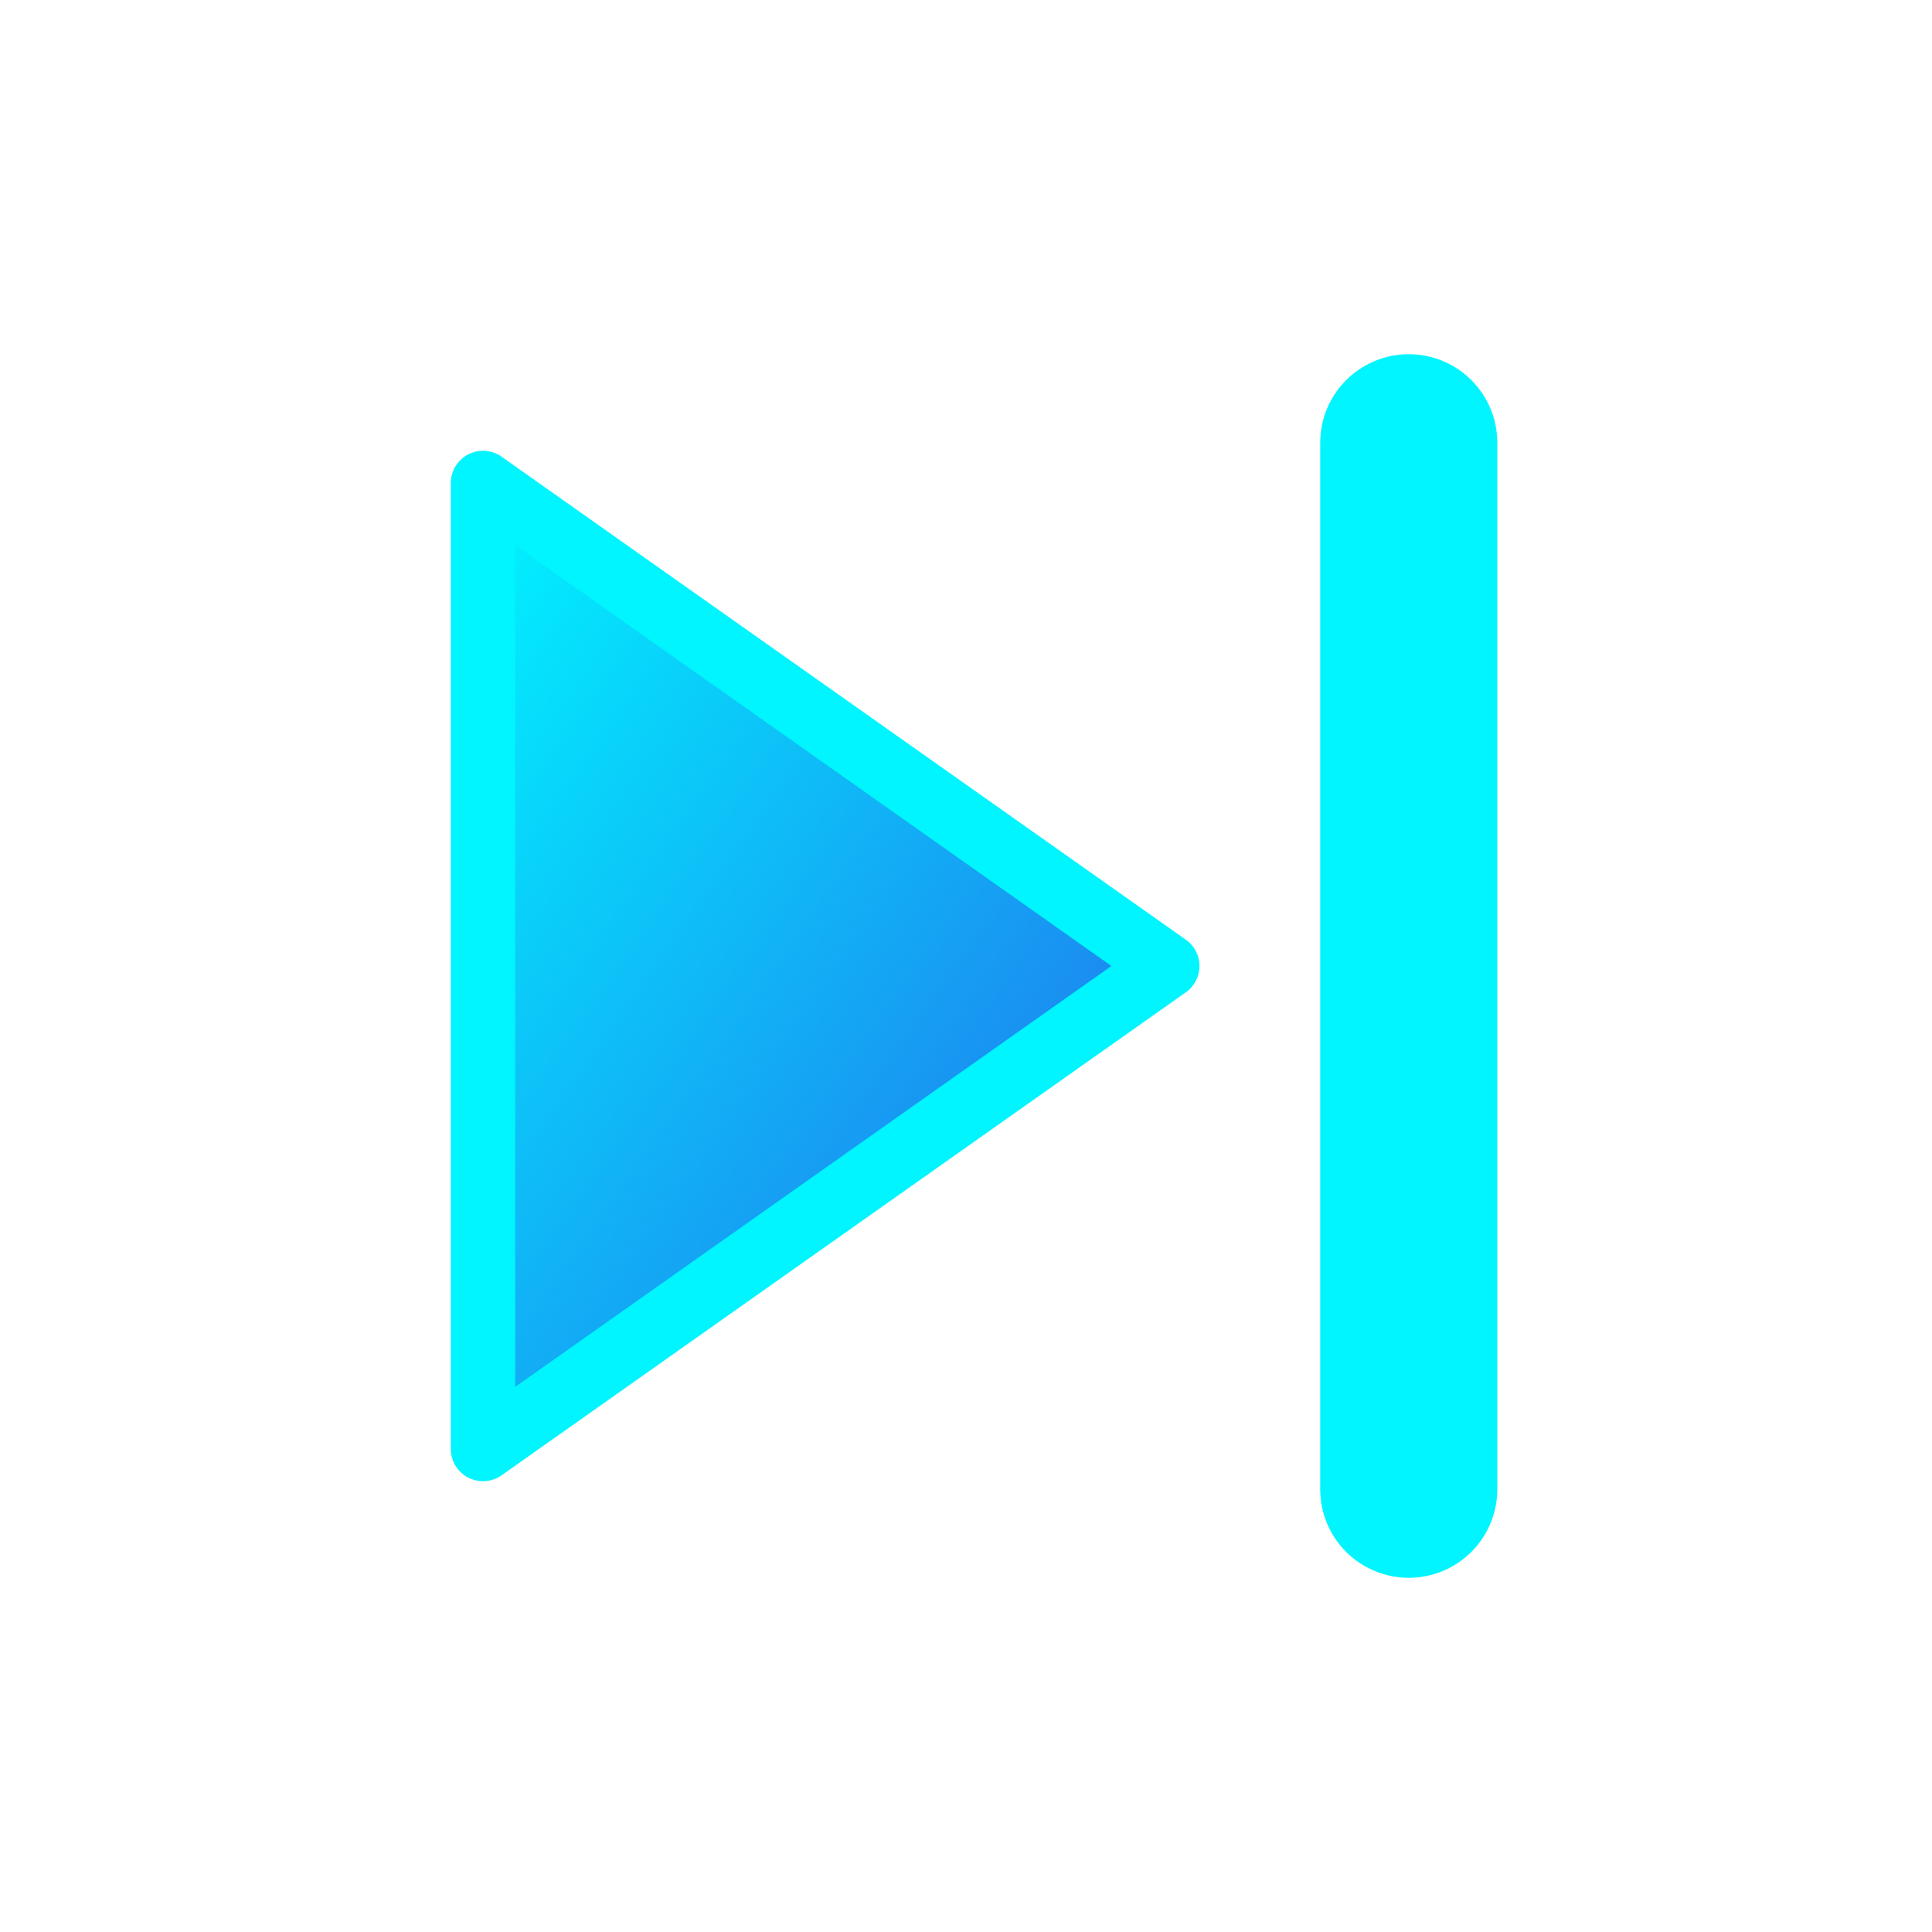
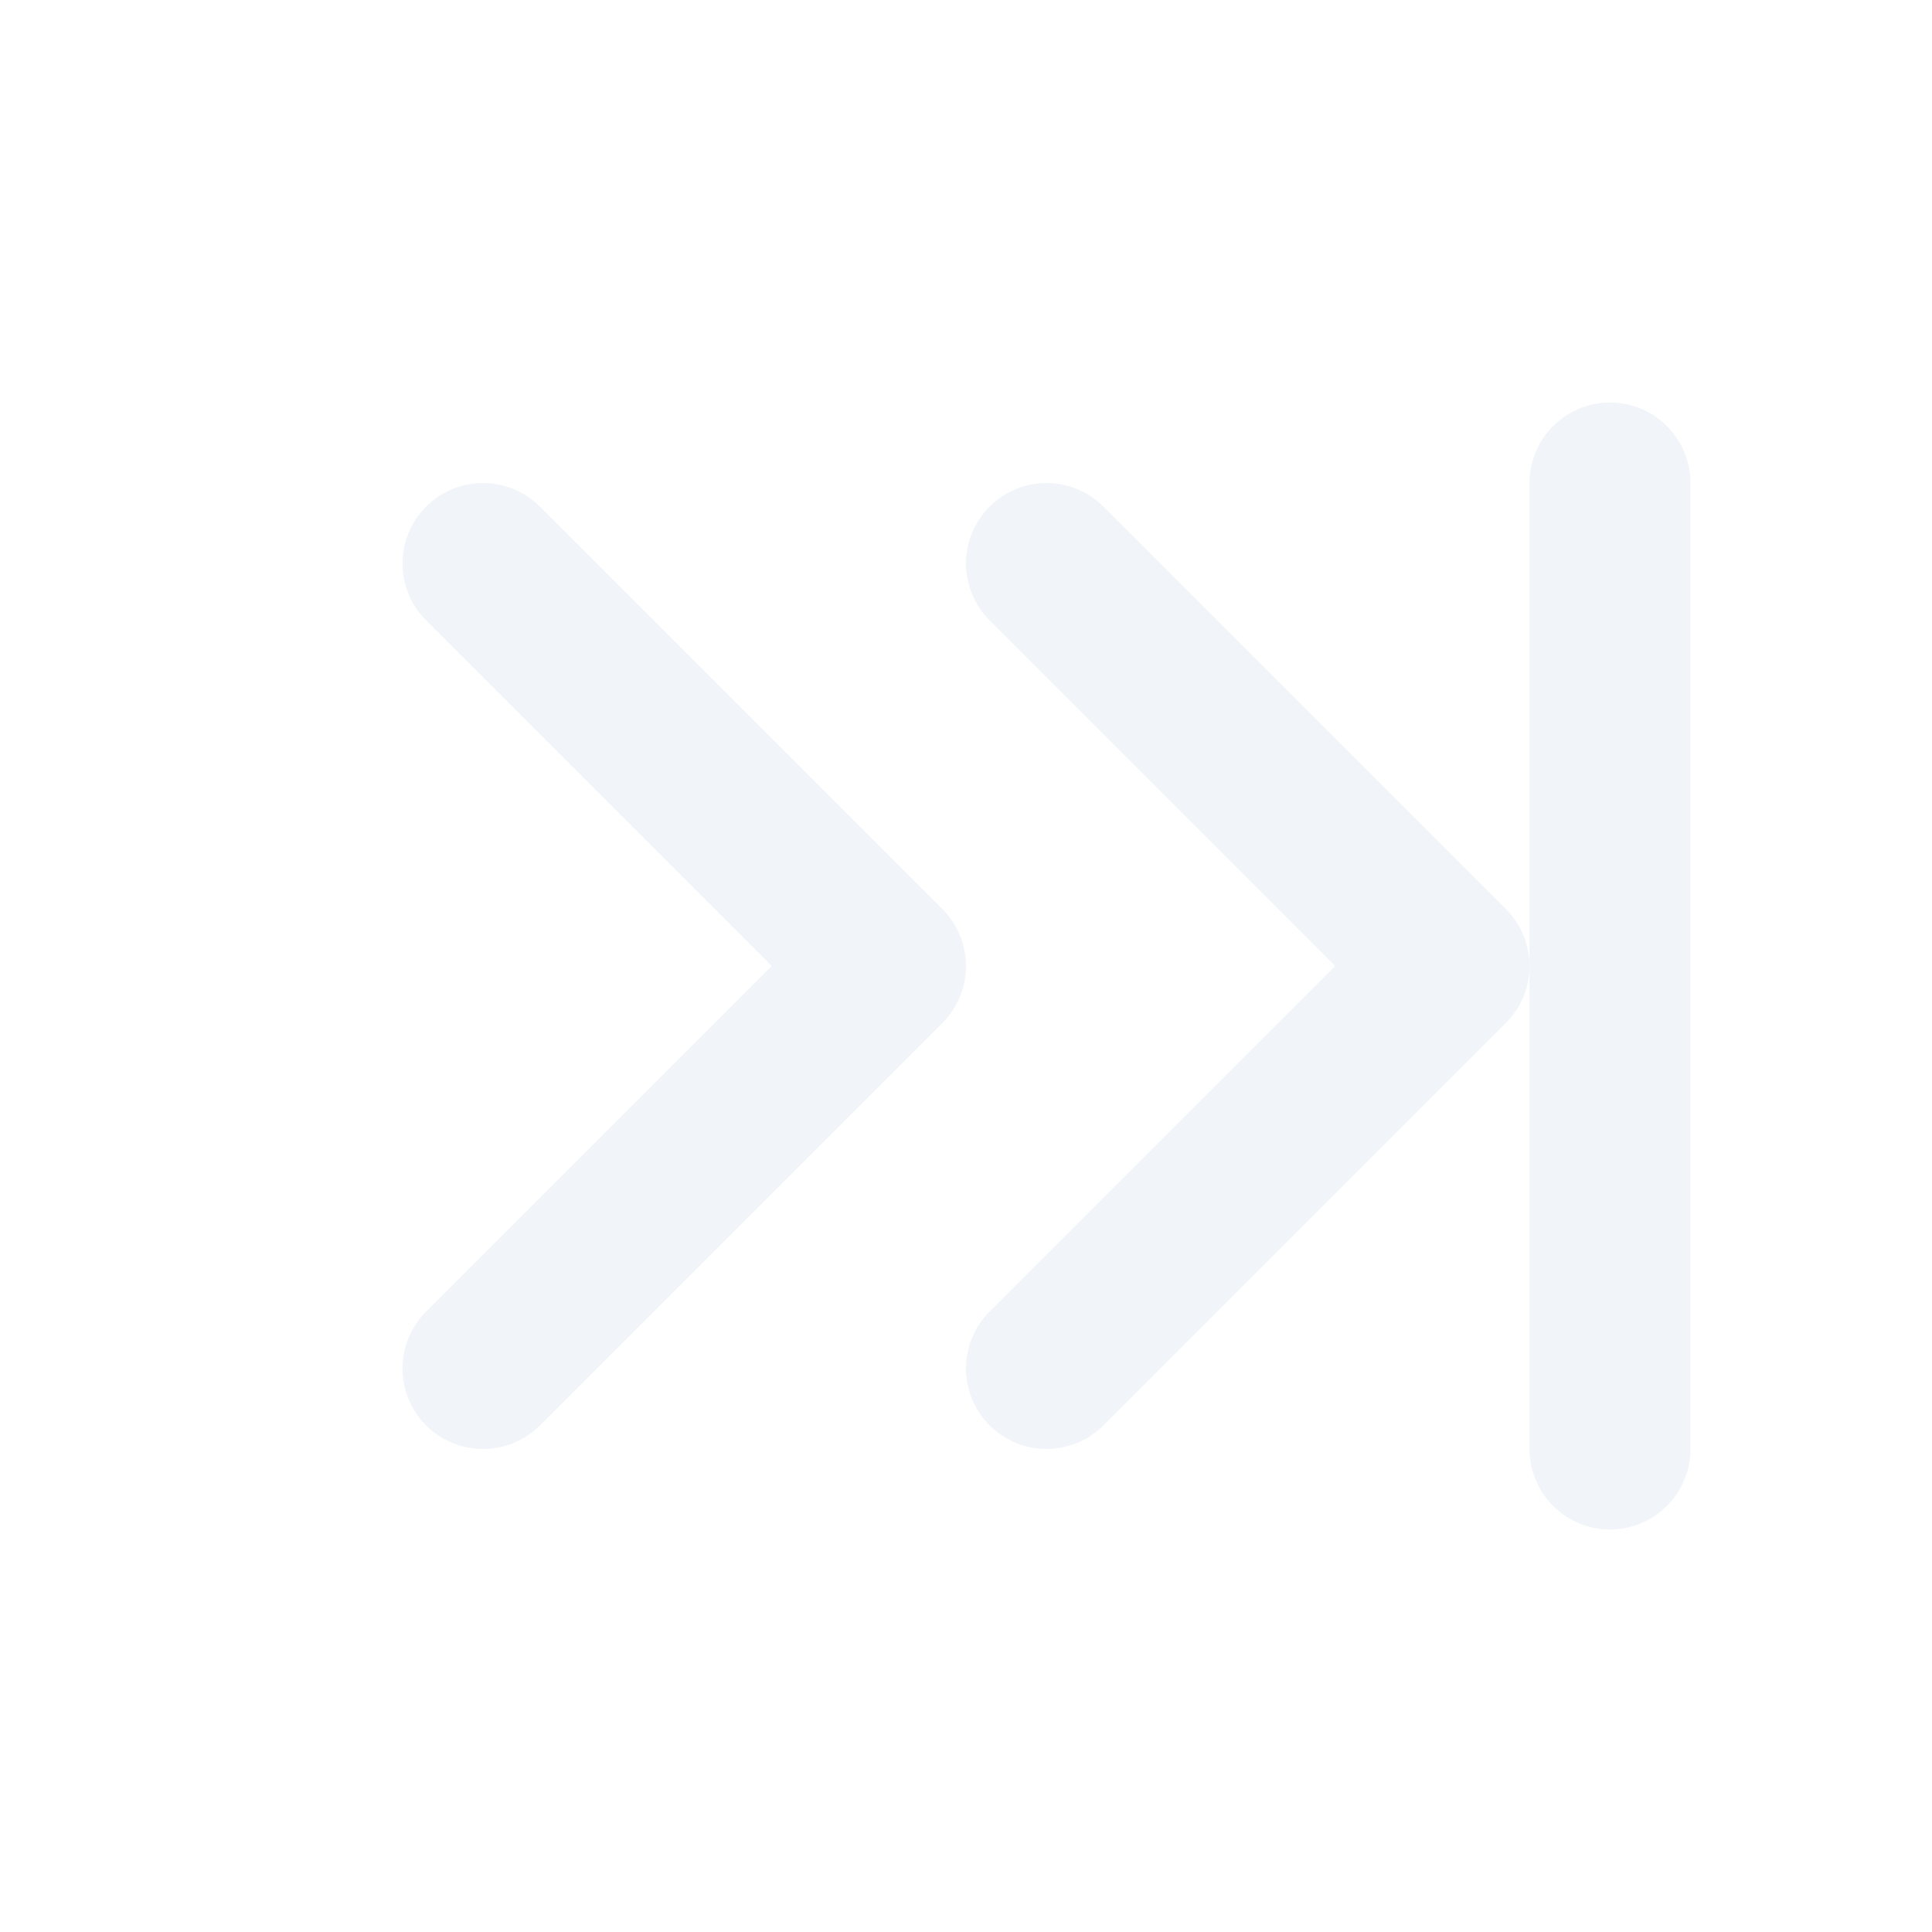
- <svg xmlns="http://www.w3.org/2000/svg" viewBox="0 0 24 24" width="24" height="24">
-   <defs>
-     <linearGradient id="stepGrad" x1="0%" y1="0%" x2="100%" y2="100%">
-       <stop offset="0%" stop-color="#00F5FF" />
-       <stop offset="100%" stop-color="#2563EB" />
-     </linearGradient>
-   </defs>
-   <polygon points="6,6 14.5,12 6,18" fill="url(#stepGrad)" stroke="#00F5FF" stroke-width="0.8" stroke-linejoin="round" />
-   <line x1="17.5" y1="5.5" x2="17.5" y2="18.5" stroke="#00F5FF" stroke-width="2.2" stroke-linecap="round" />
+ <svg xmlns="http://www.w3.org/2000/svg" viewBox="0 0 24 24" width="24" height="24" fill="none" stroke="#F1F5F9" stroke-width="2" stroke-linecap="round" stroke-linejoin="round">
+   <polyline points="13 17 18 12 13 7" />
+   <polyline points="6 17 11 12 6 7" />
+   <line x1="20" y1="6" x2="20" y2="18" />
</svg>
